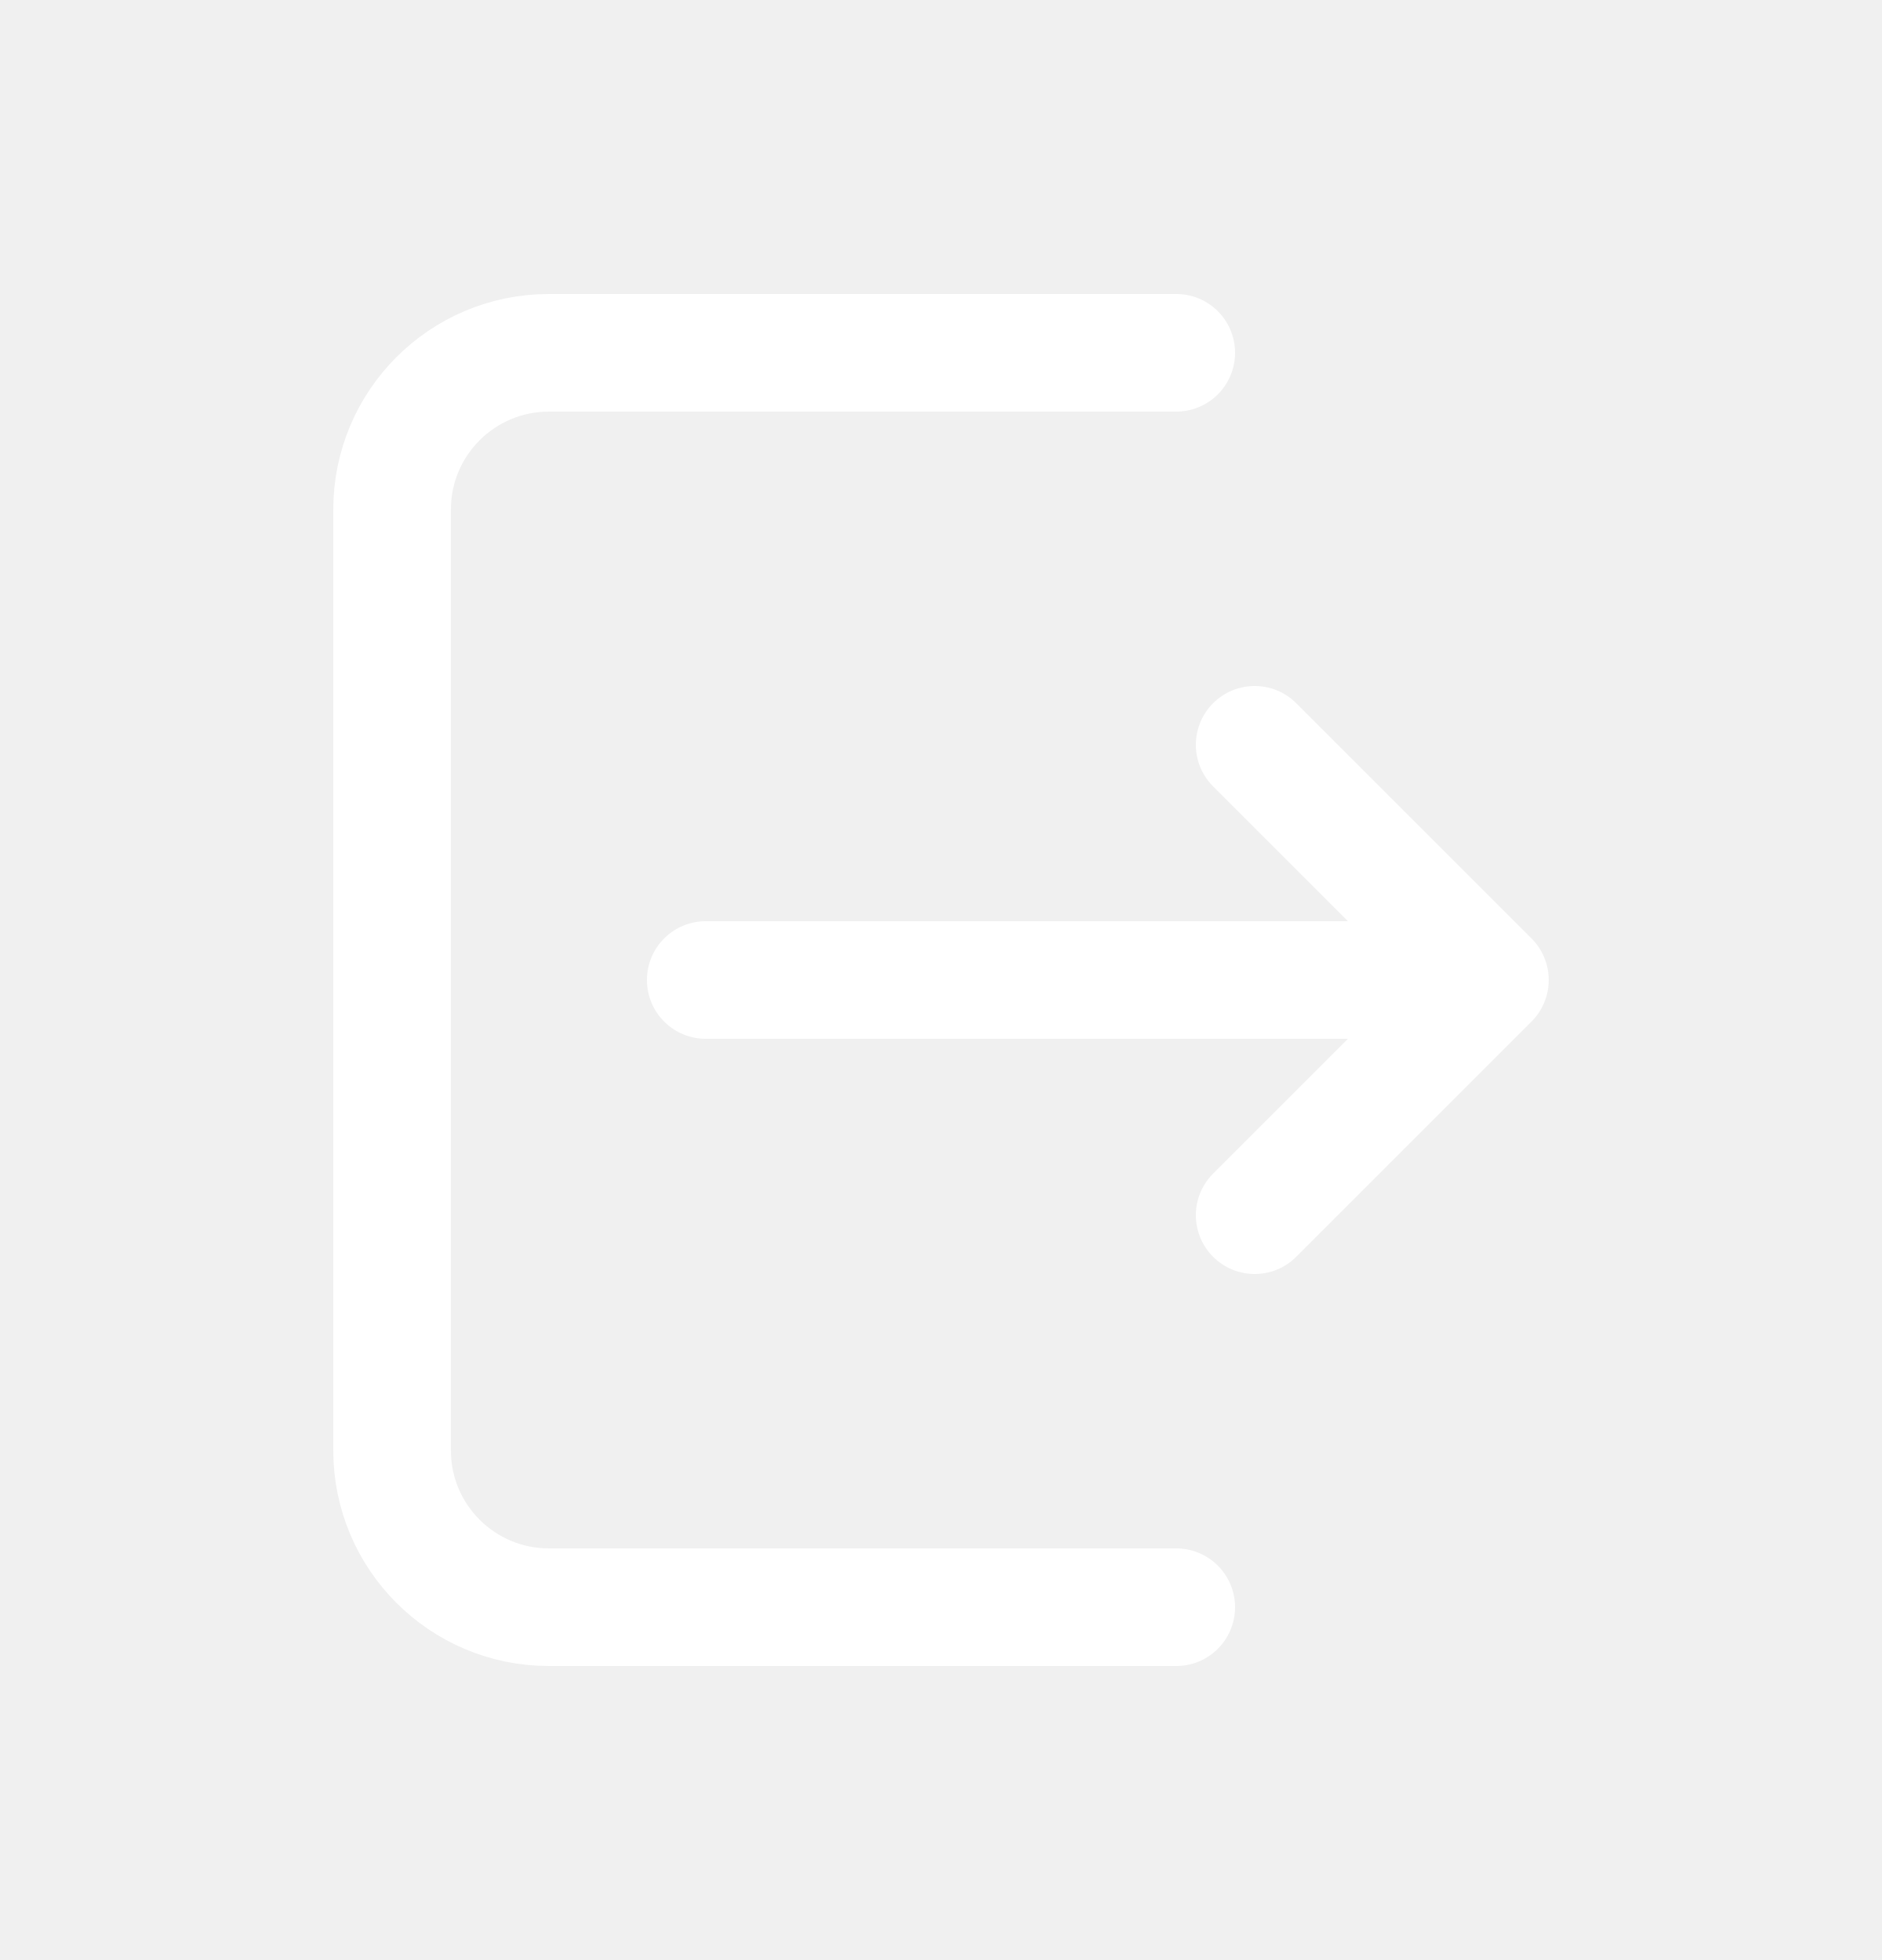
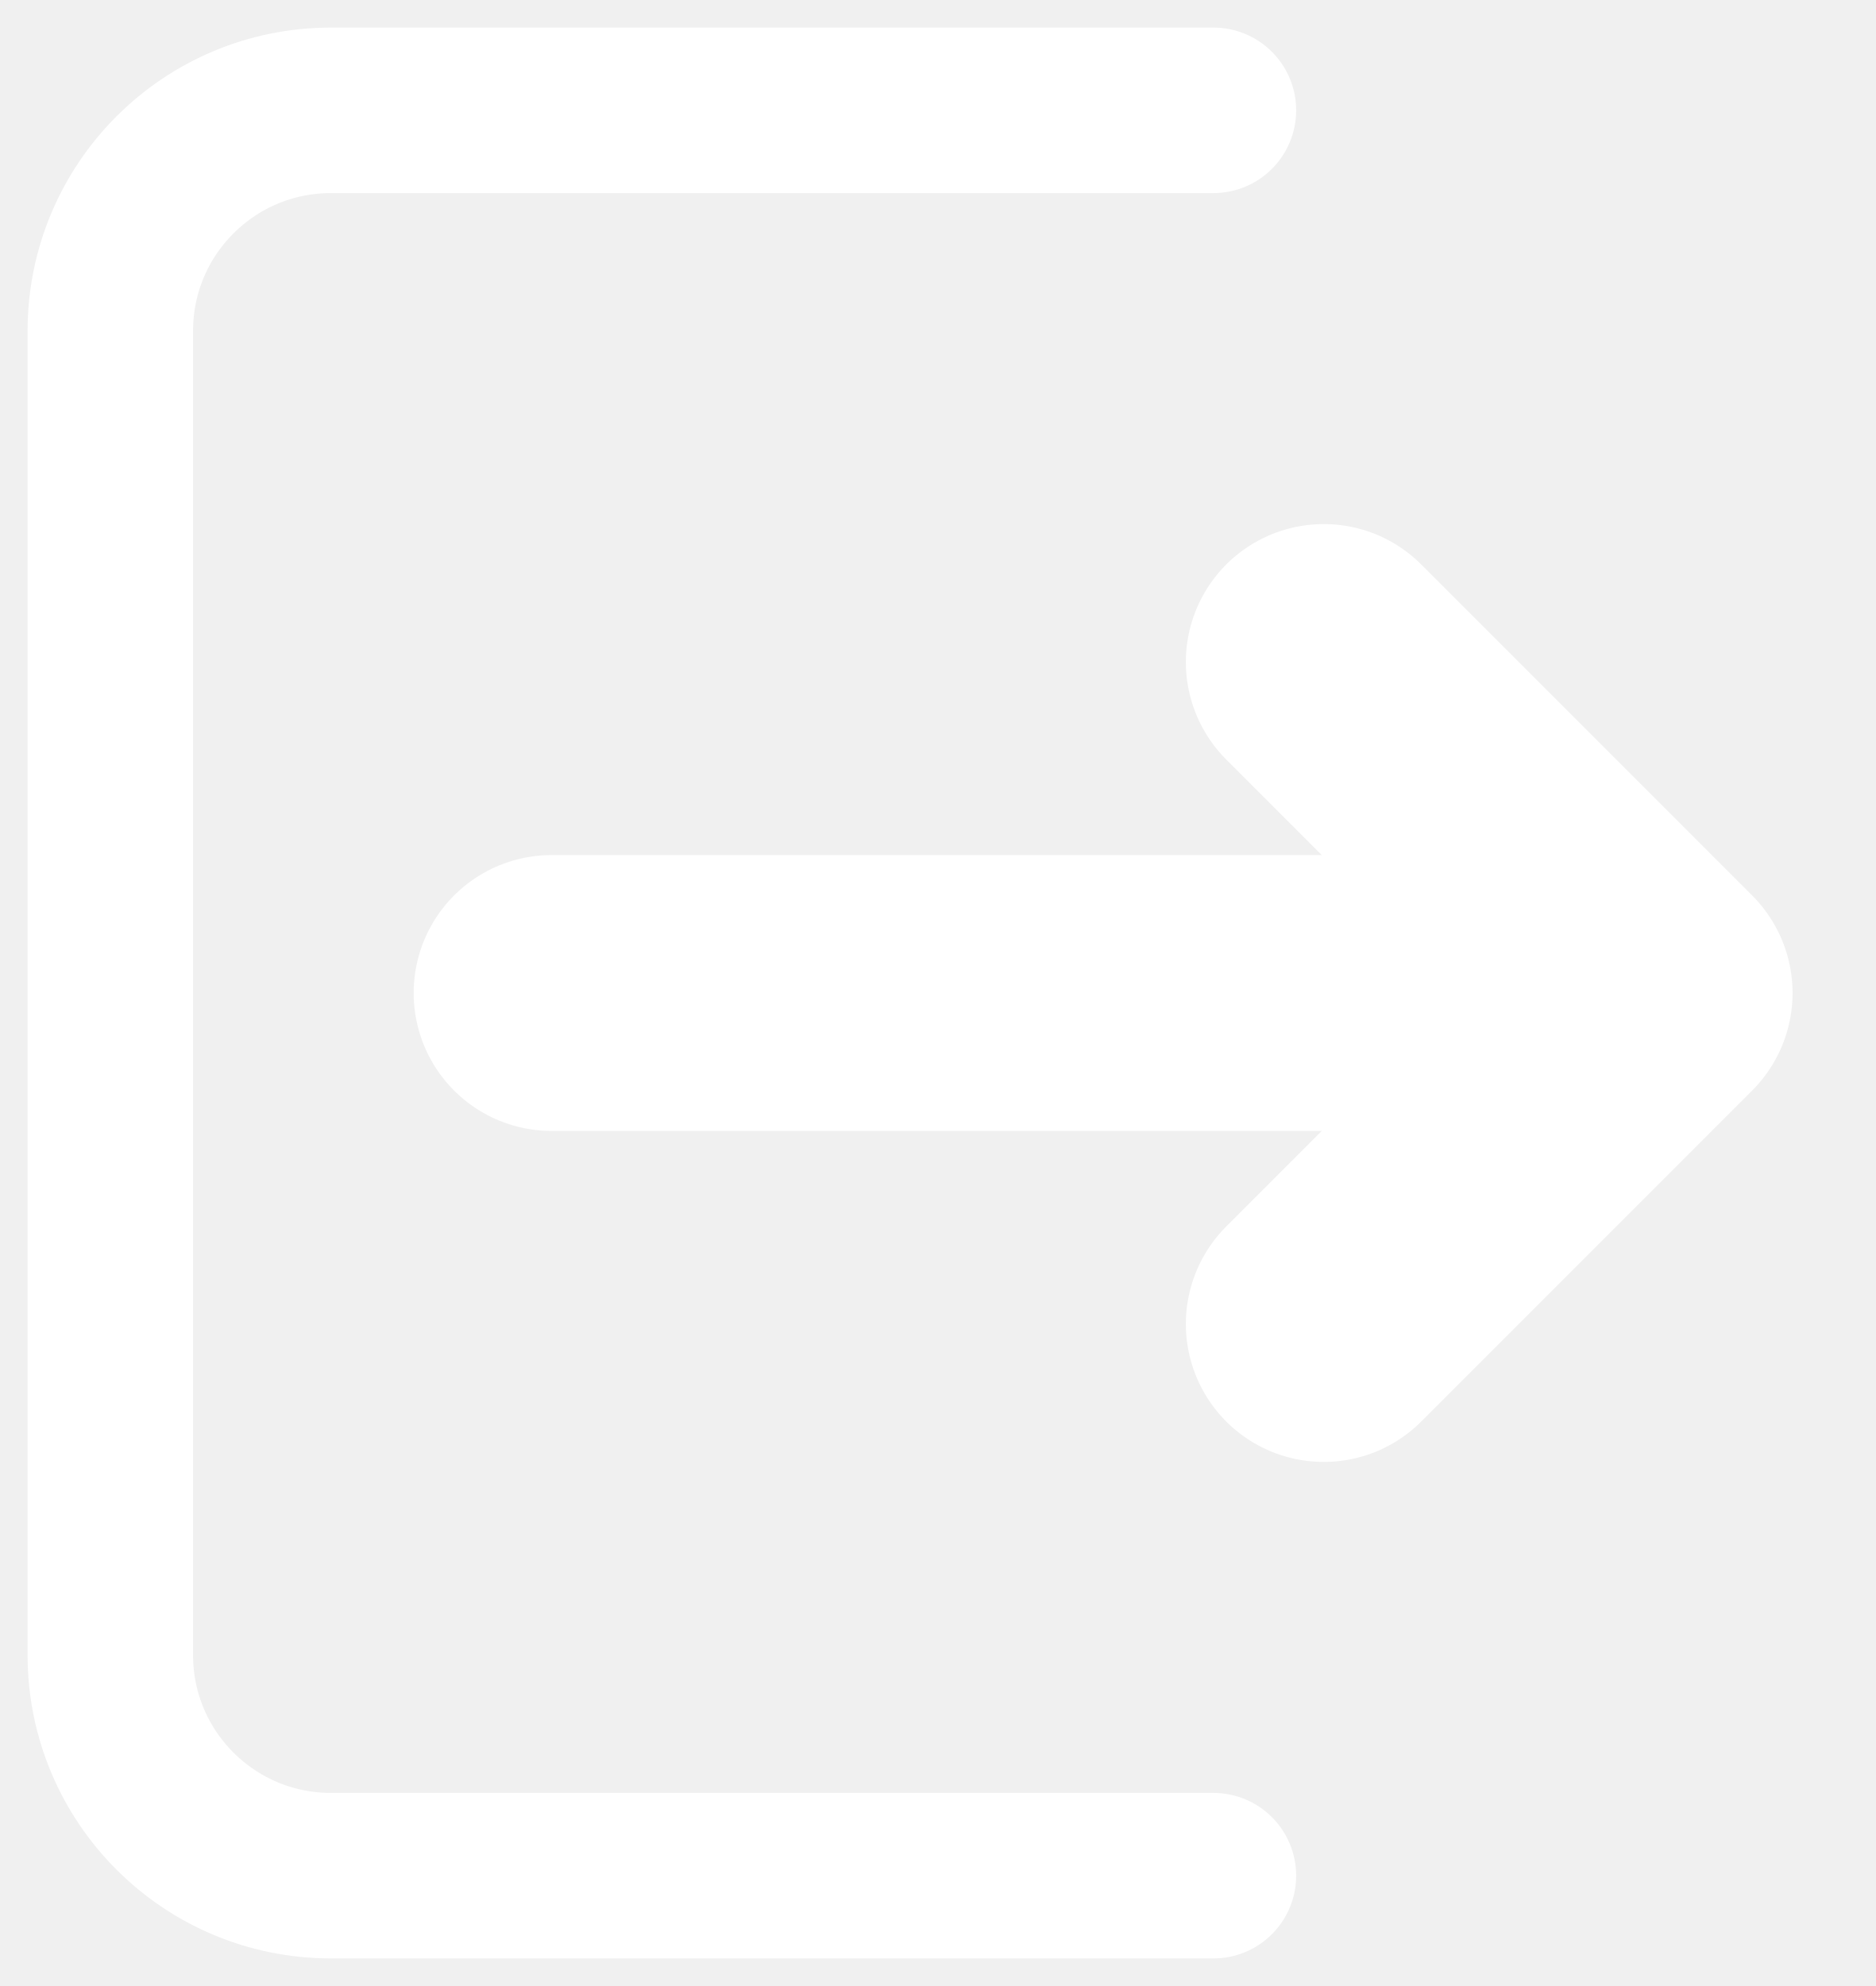
- <svg xmlns="http://www.w3.org/2000/svg" width="24" height="25" viewBox="0 0 24 25" fill="none">
-   <path d="M15 4.5H7C5.895 4.5 5 5.395 5 6.5V18.5C5 19.605 5.895 20.5 7 20.5H15" stroke="white" stroke-width="1.5" stroke-linecap="round" stroke-linejoin="round" />
-   <path d="M16 15.5L19 12.5M19 12.5L16 9.5M19 12.5H9" stroke="white" stroke-width="1.5" stroke-linecap="round" stroke-linejoin="round" />
+ <svg xmlns="http://www.w3.org/2000/svg" width="17" height="18" viewBox="0 0 17 18" fill="none">
+   <path d="M11 1H3C1.895 1 1 1.895 1 3V15C1 16.105 1.895 17 3 17H11" stroke="white" stroke-width="1.5" stroke-linecap="round" stroke-linejoin="round" />
+   <path d="M12 12L15 9M15 9L12 6M15 9H5" stroke="white" stroke-width="2.5" stroke-linecap="round" stroke-linejoin="round" />
</svg>
